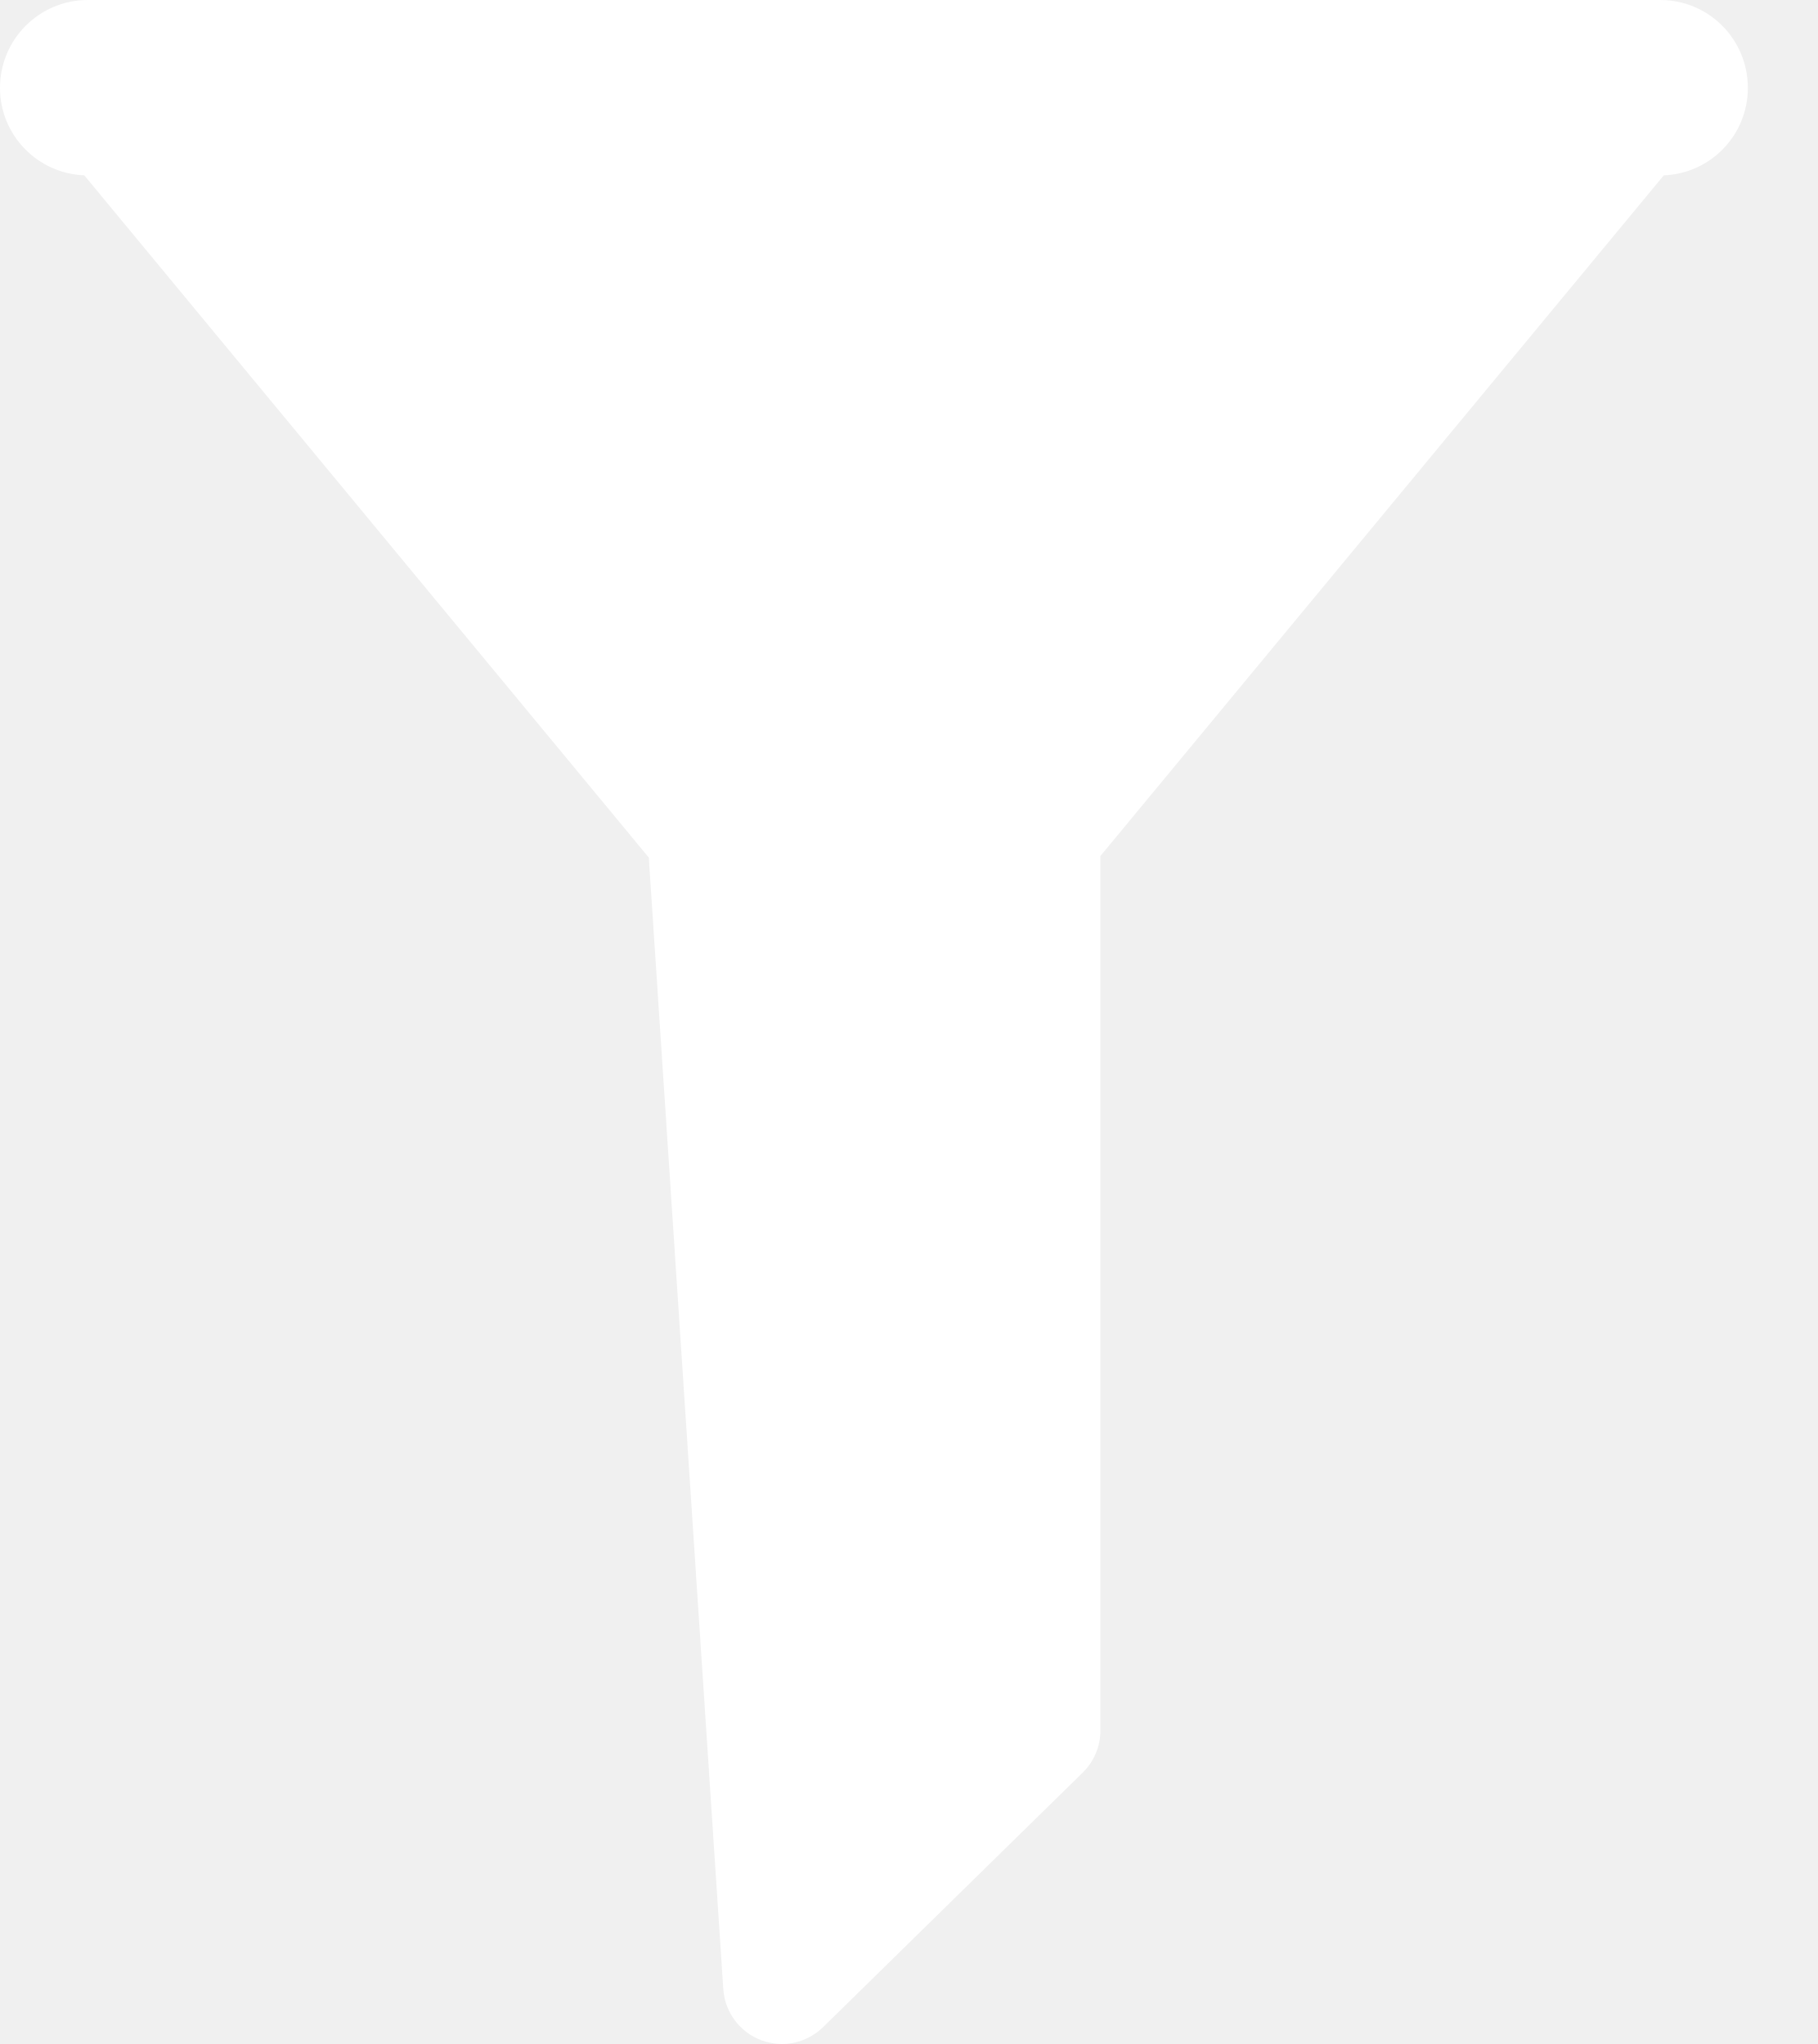
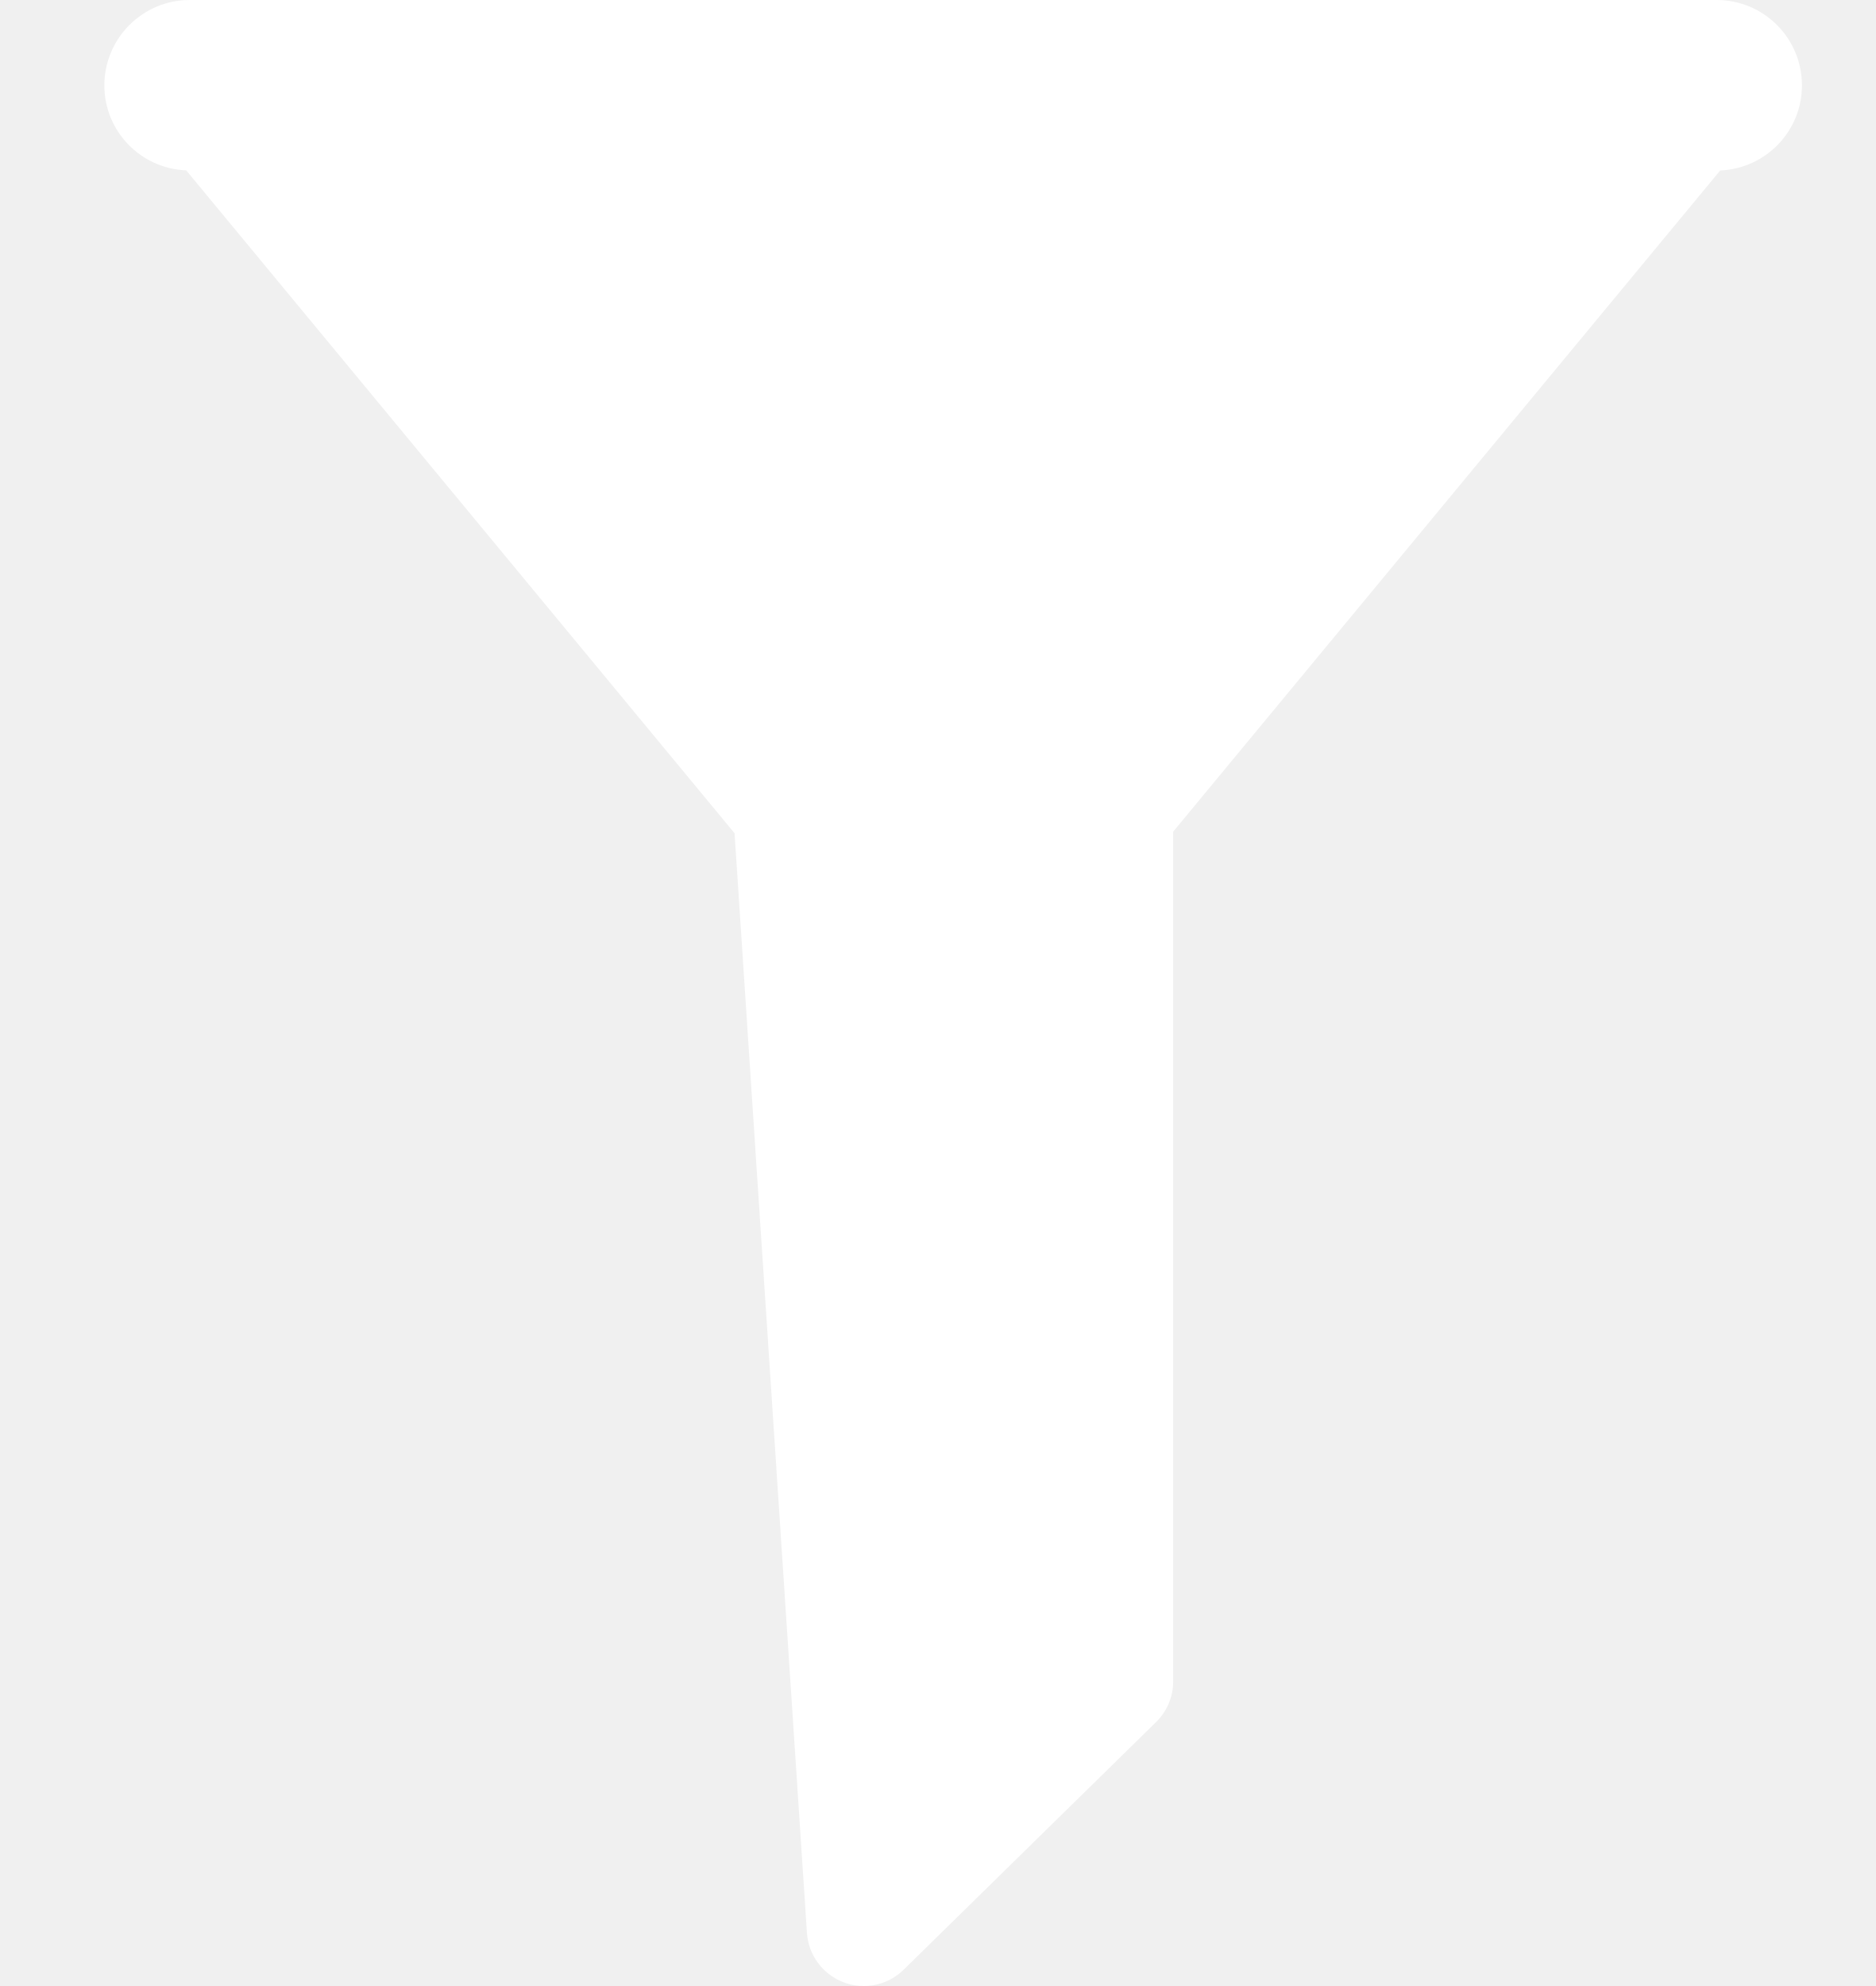
- <svg xmlns="http://www.w3.org/2000/svg" width="8" height="9" viewBox="0 0 8 9" fill="none">
-   <path d="M7.694 0.387C7.694 0.173 7.522 0 7.308 0H0.387C0.173 0 0 0.173 0 0.387C0 0.595 0.165 0.764 0.371 0.772L2.856 3.776L3.184 8.759C3.191 8.86 3.256 8.947 3.35 8.983C3.38 8.994 3.411 9 3.442 9C3.508 9 3.573 8.974 3.623 8.926L4.767 7.804C4.816 7.756 4.844 7.689 4.844 7.62V3.769L7.324 0.772C7.53 0.764 7.694 0.595 7.694 0.387Z" fill="white" />
+ <svg xmlns="http://www.w3.org/2000/svg" width="17" height="18" viewBox="0 0 17 18" fill="none">
+   <path d="M16.335 0.774C16.335 0.346 15.989 0 15.562 0H1.72C1.293 0 0.946 0.347 0.946 0.774C0.946 1.19 1.276 1.528 1.688 1.544L6.659 7.552L7.315 17.517C7.328 17.719 7.458 17.894 7.646 17.966C7.706 17.989 7.768 18 7.83 18C7.963 18 8.093 17.949 8.192 17.852L10.48 15.608C10.579 15.511 10.635 15.379 10.635 15.24V7.538L15.594 1.545C16.006 1.528 16.335 1.19 16.335 0.774Z" fill="white" />
</svg>
